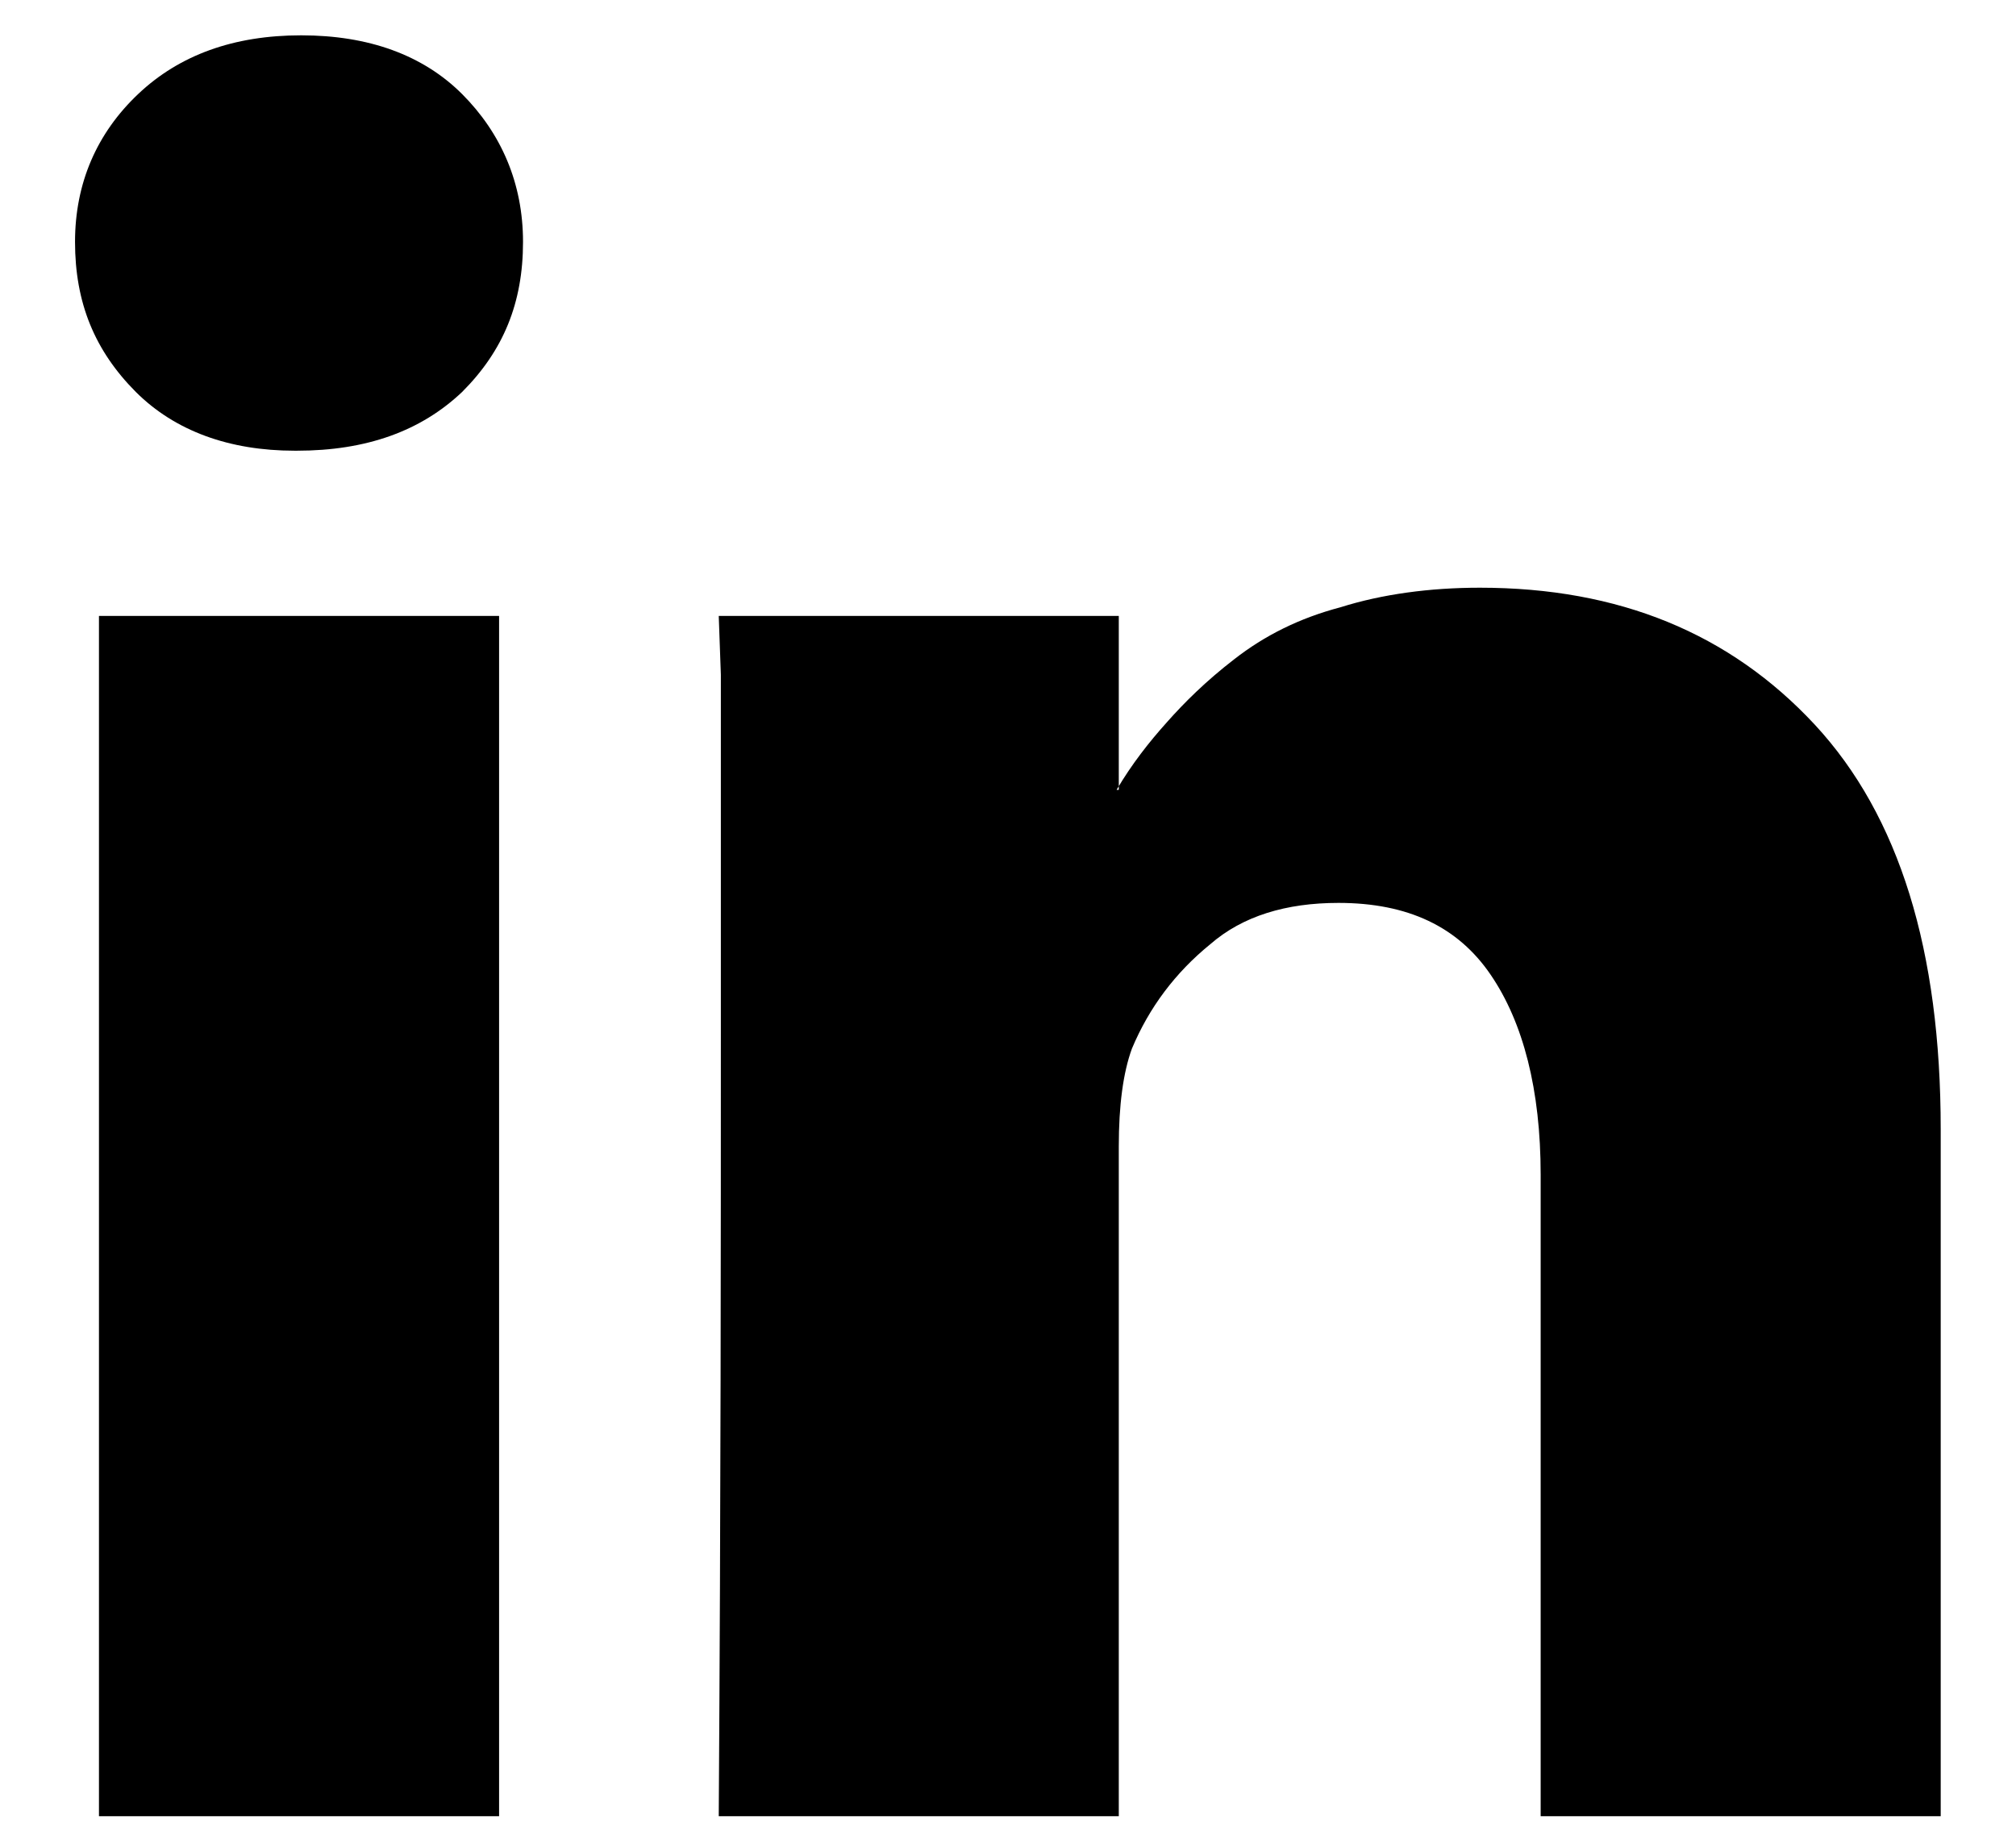
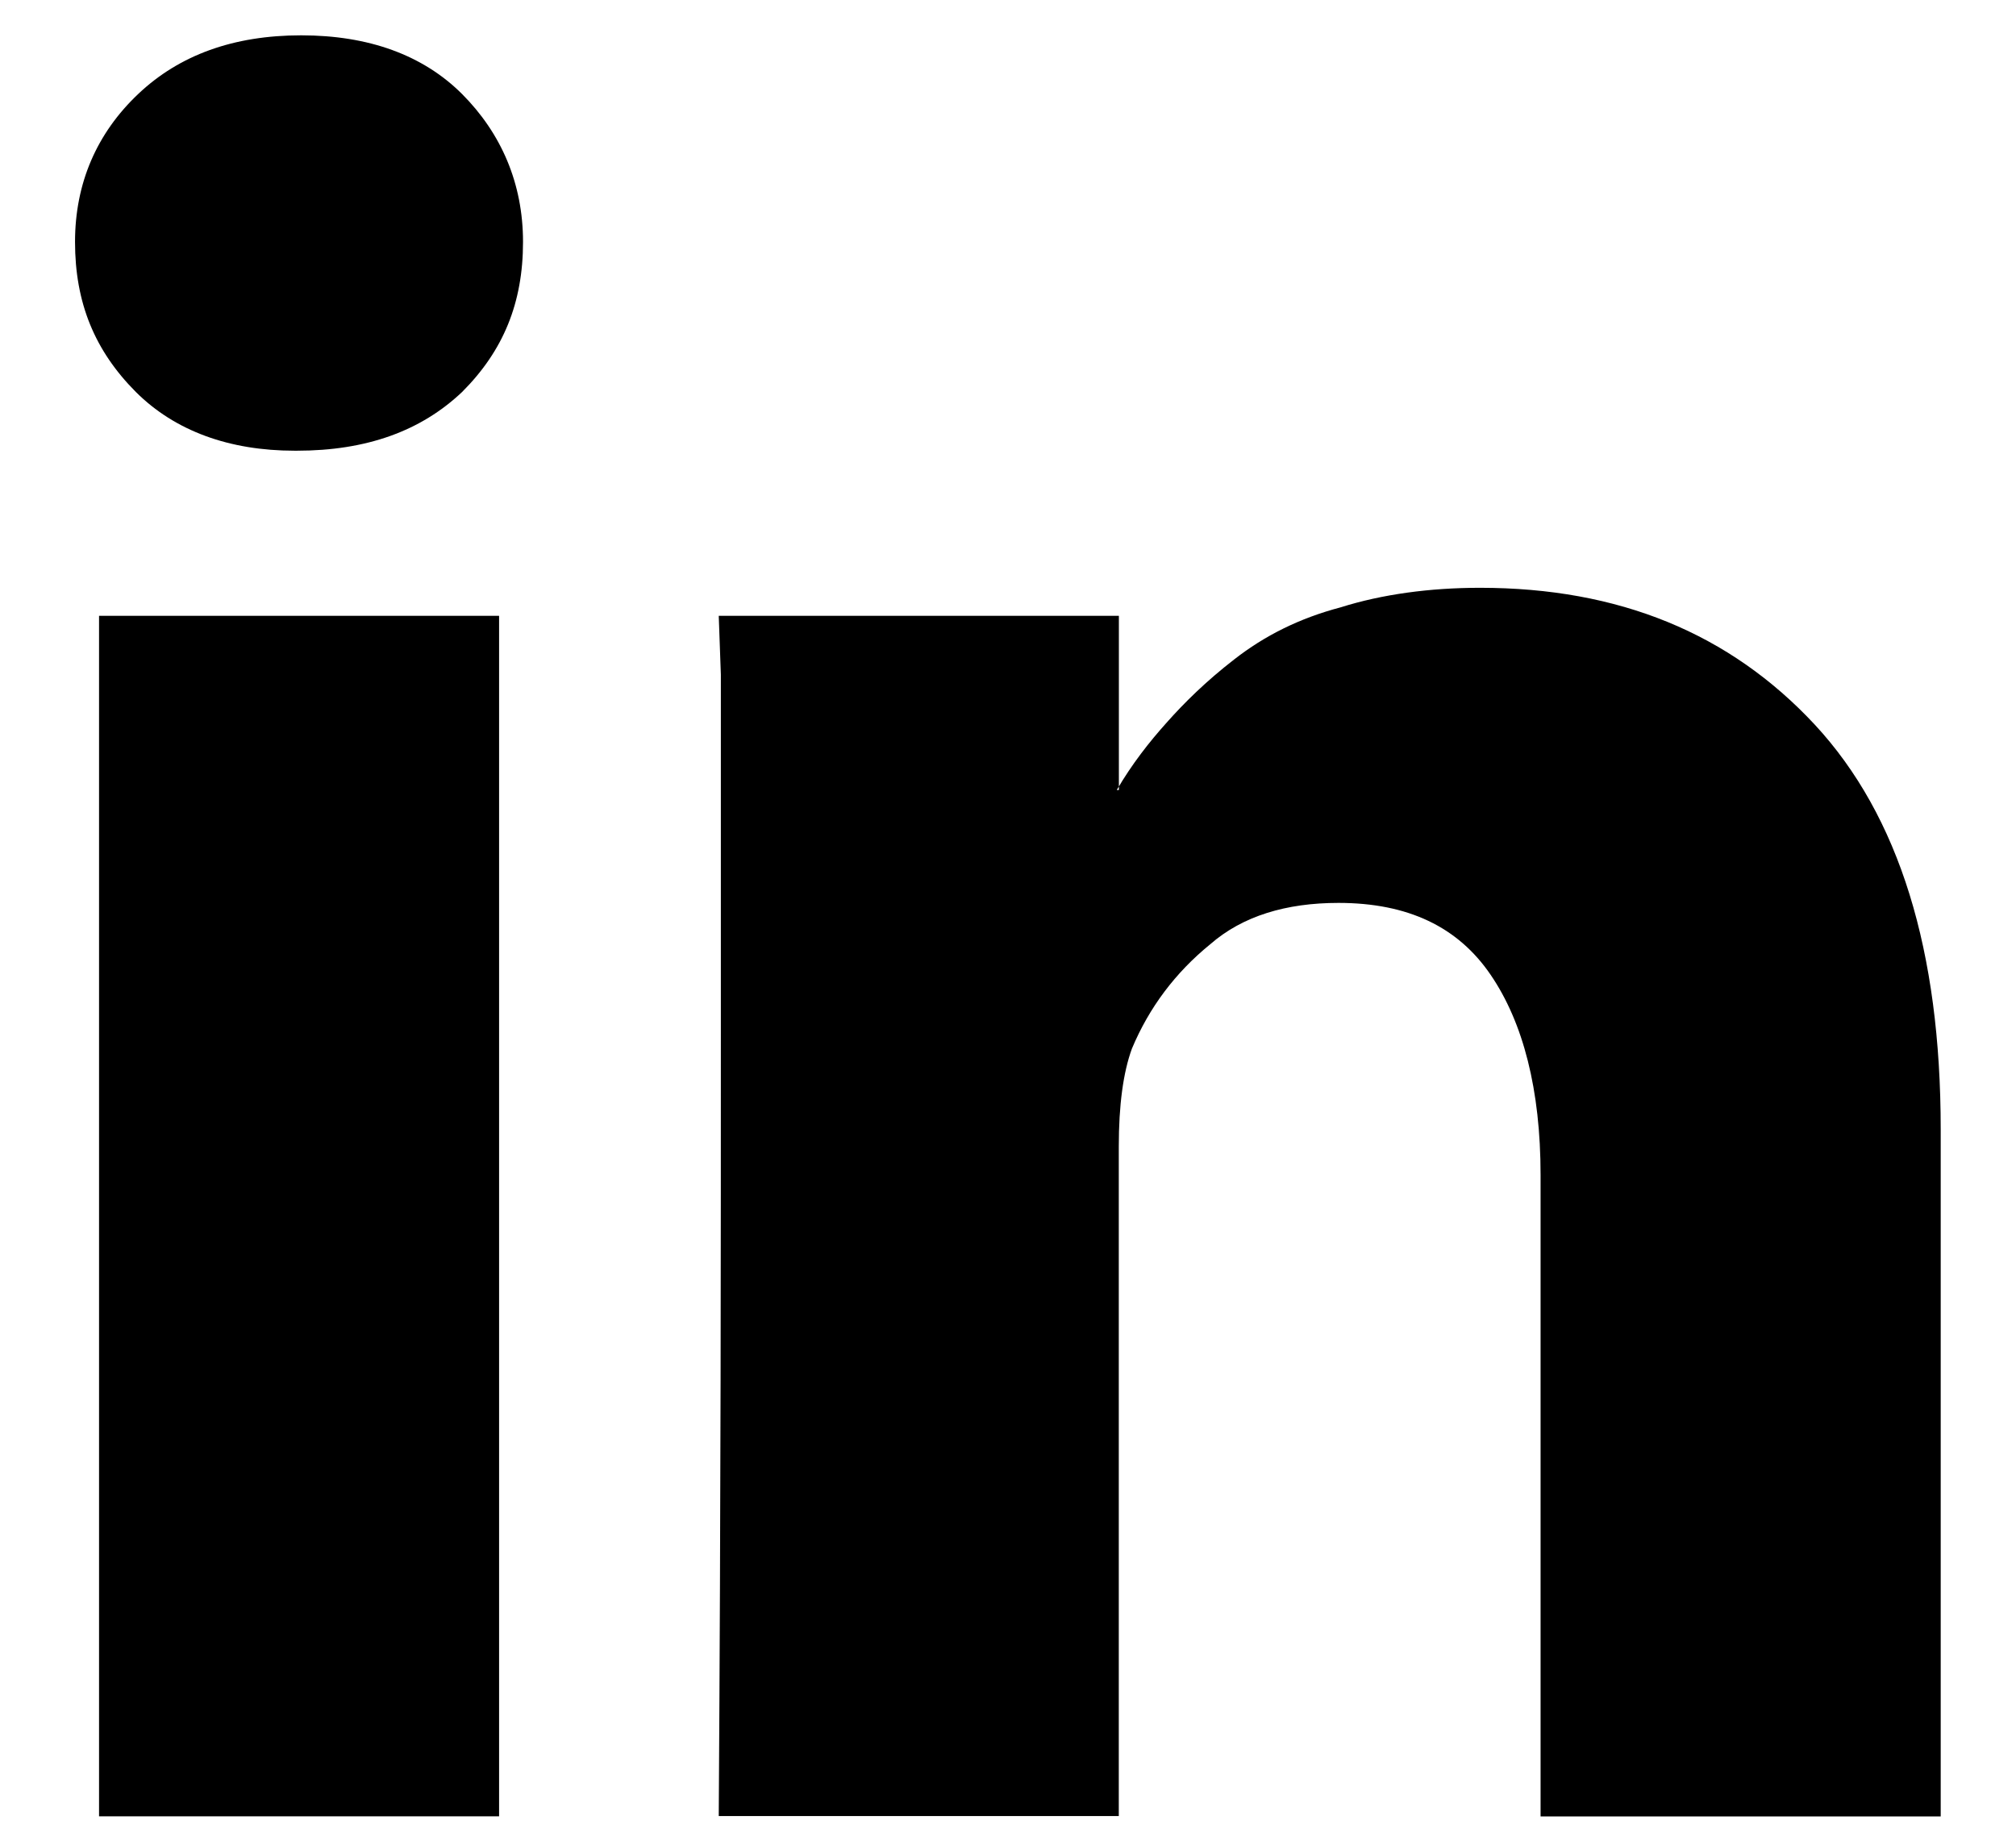
- <svg xmlns="http://www.w3.org/2000/svg" width="23px" height="21px" viewBox="0 0 23 21" version="1.1">
-   <defs />
-   <g id="Page-1" stroke="none" stroke-width="1" fill="none" fill-rule="evenodd">
-     <g id="Desktop" transform="translate(-659, -383)" fill="#000000">
-       <g id="icon-linkedin" transform="translate(659, 383)">
-         <path d="M1.55,4.472 C1.997,4.918 2.618,5.142 3.362,5.142 L3.387,5.142 C4.181,5.142 4.801,4.918 5.272,4.472 C5.744,4 5.967,3.454 5.967,2.76 C5.967,2.09 5.718,1.52 5.272,1.073 C4.825,0.627 4.205,0.403 3.436,0.403 C2.667,0.403 2.047,0.627 1.576,1.073 C1.104,1.52 0.856,2.09 0.856,2.76 C0.856,3.454 1.08,4 1.55,4.472 L1.55,4.472 Z M1.129,20.721 L5.694,20.721 L5.694,7.027 L1.129,7.027 L1.129,20.721 Z M12.764,20.721 L12.764,13.08 C12.764,12.609 12.814,12.236 12.914,11.963 C13.111,11.493 13.41,11.096 13.807,10.773 C14.178,10.45 14.674,10.301 15.27,10.301 C16.064,10.301 16.634,10.574 17.006,11.12 C17.379,11.666 17.577,12.435 17.577,13.402 L17.577,20.721 L22.141,20.721 L22.141,12.882 C22.141,10.847 21.671,9.31 20.704,8.267 C19.735,7.225 18.47,6.705 16.883,6.705 C16.312,6.705 15.766,6.779 15.294,6.928 C14.824,7.052 14.427,7.251 14.08,7.522 C13.757,7.771 13.508,8.019 13.31,8.243 C13.111,8.465 12.914,8.714 12.739,9.011 L12.764,9.011 L12.764,7.027 L8.2,7.027 L8.224,7.697 L8.224,11.79 C8.224,14.072 8.224,17.05 8.2,20.721 L12.764,20.721 L12.764,20.721 Z" id="Fill-54" />
-       </g>
-     </g>
-   </g>
+ <svg xmlns="http://www.w3.org/2000/svg" width="23" height="21" viewBox="0 0 23 21">
+   <path d="M1.55 4.472c.447.446 1.068.67 1.812.67h.025c.794 0 1.414-.224 1.885-.67.472-.472.695-1.018.695-1.712 0-.67-.25-1.24-.695-1.687-.447-.446-1.067-.67-1.836-.67-.77 0-1.39.224-1.86.67-.472.447-.72 1.017-.72 1.687 0 .694.224 1.24.694 1.712zm-.42 16.25h4.564V7.026H1.13V20.72zm11.634 0V13.08c0-.47.05-.844.15-1.117.197-.47.496-.867.893-1.19.37-.323.867-.472 1.463-.472.794 0 1.364.274 1.736.82.373.546.57 1.315.57 2.282v7.32h4.565v-7.84c0-2.035-.47-3.572-1.436-4.615-.97-1.042-2.234-1.562-3.82-1.562-.572 0-1.118.074-1.59.223-.47.124-.867.323-1.214.594-.323.25-.572.497-.77.72-.2.223-.396.472-.57.77h.024V7.026H8.2l.024.67v4.093c0 2.282 0 5.26-.024 8.93h4.564z" fill="#000" fill-rule="evenodd" />
</svg>
